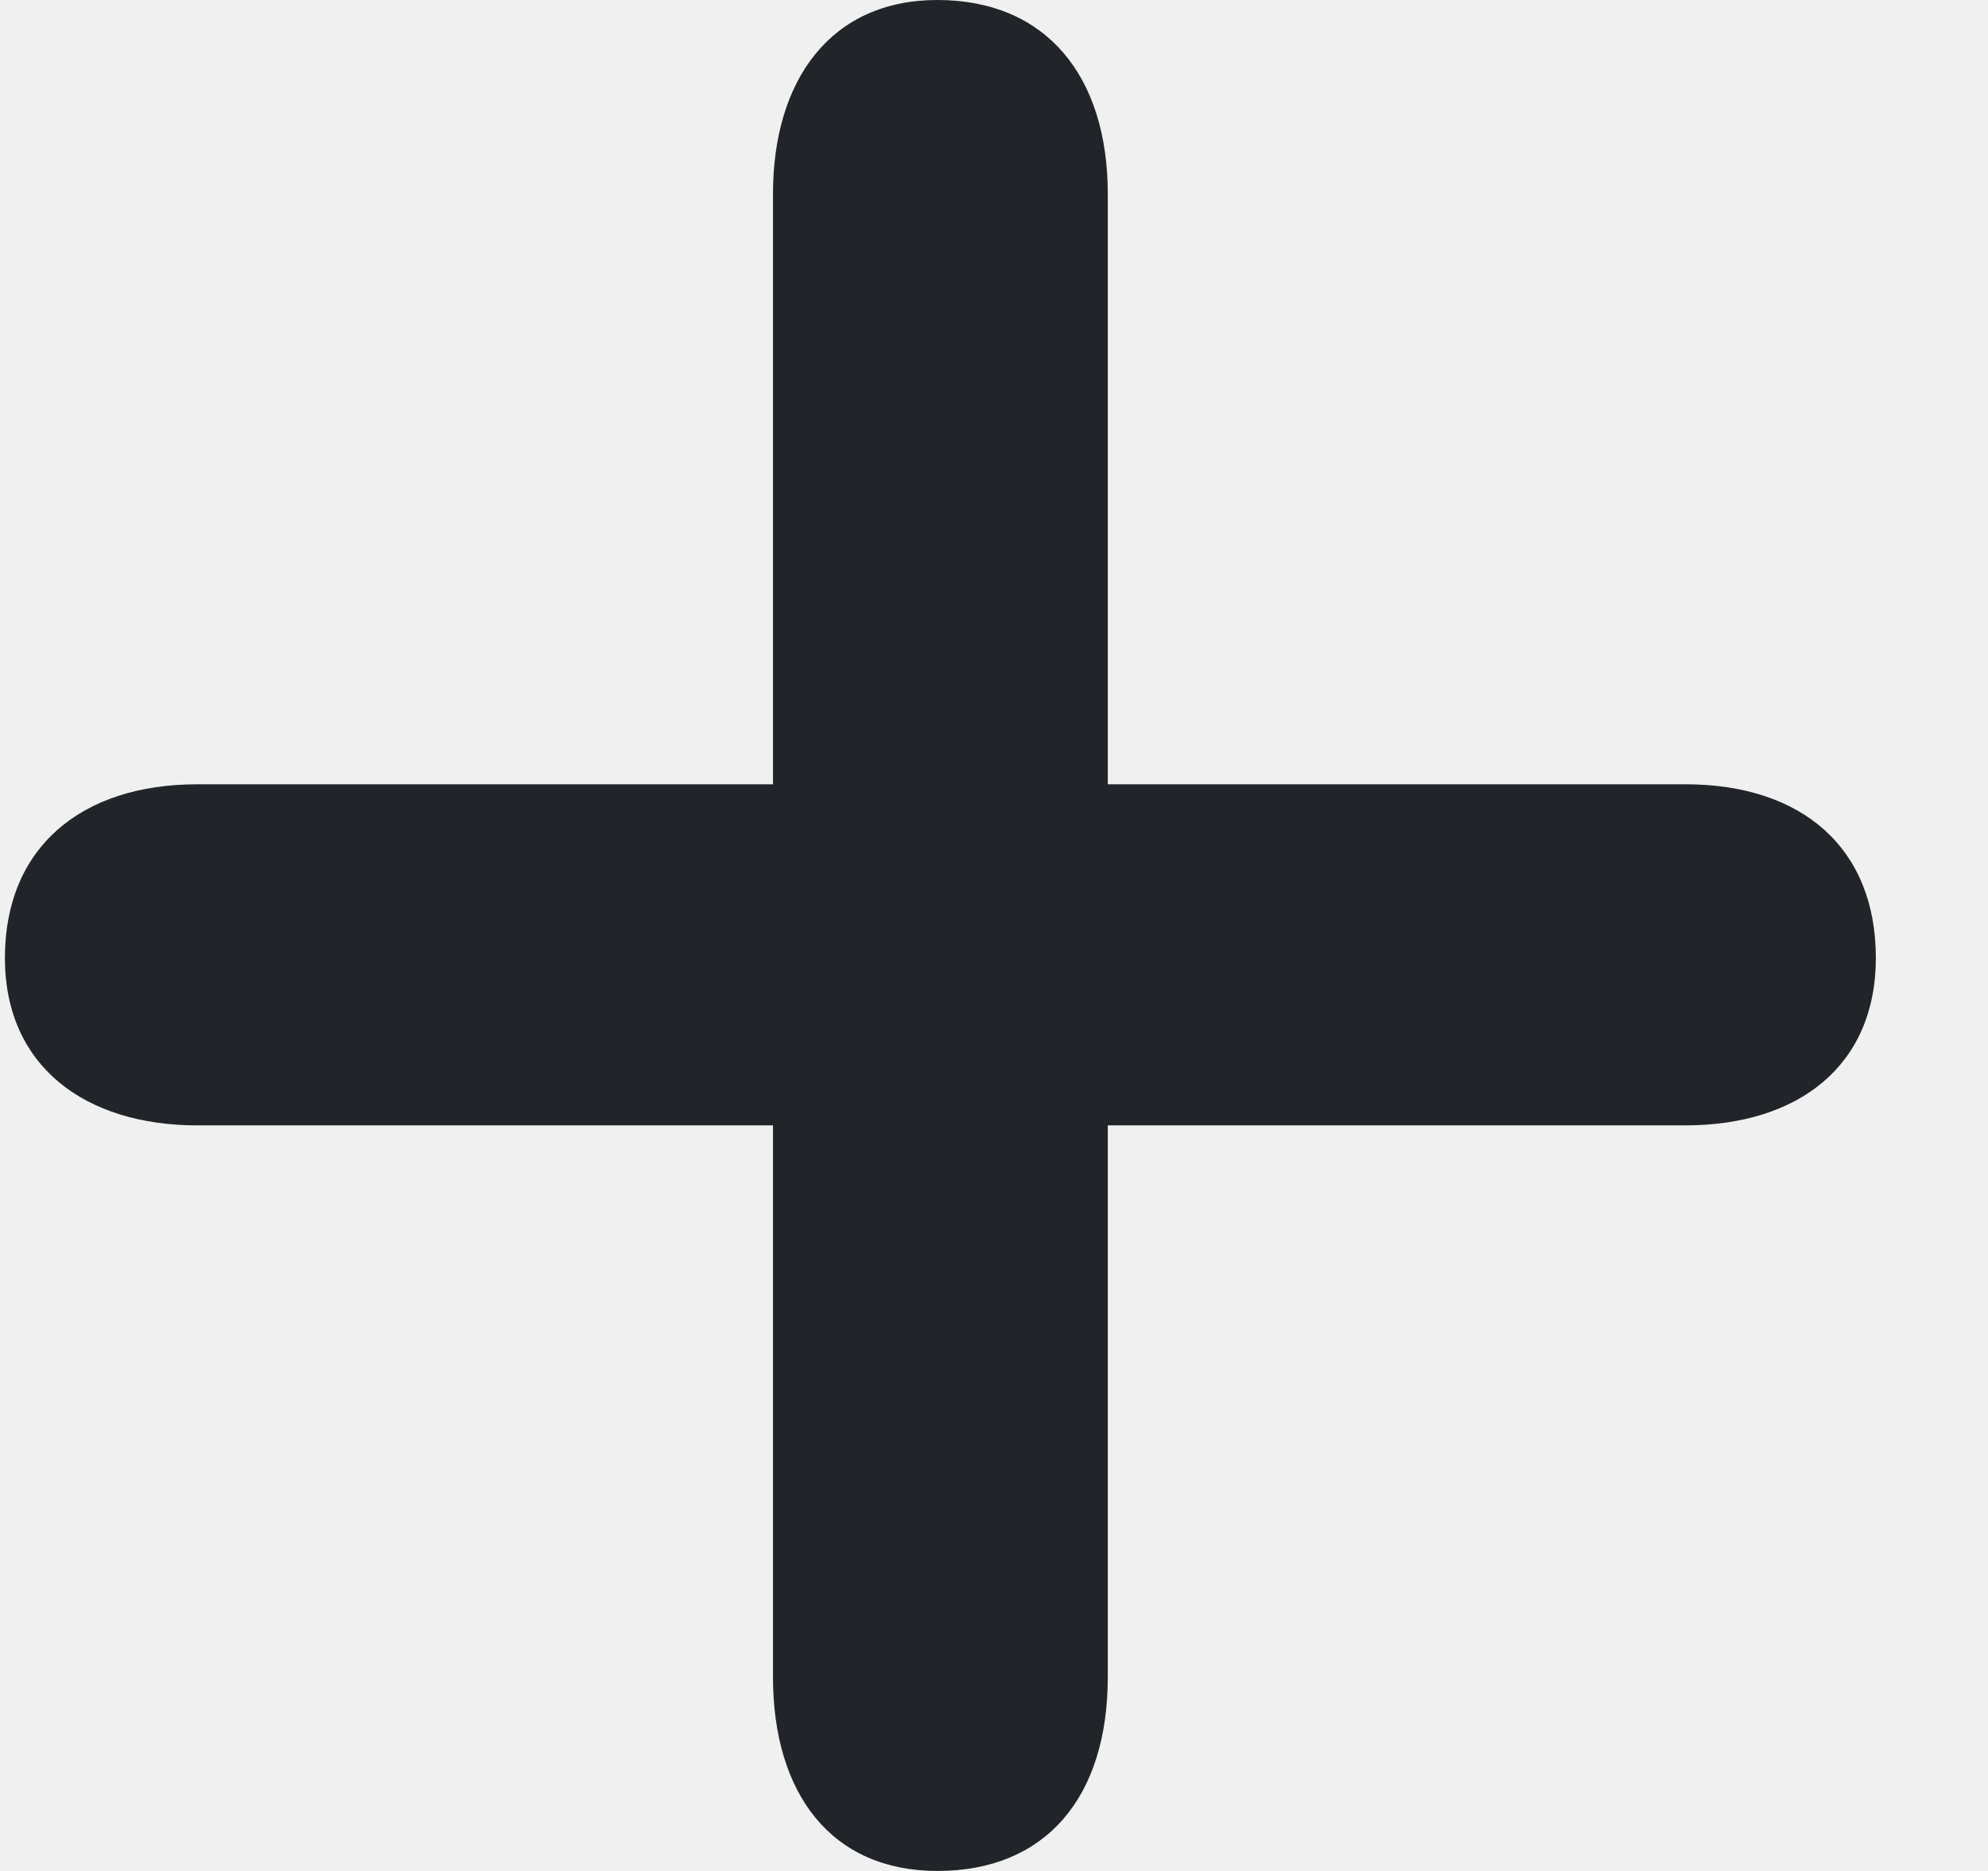
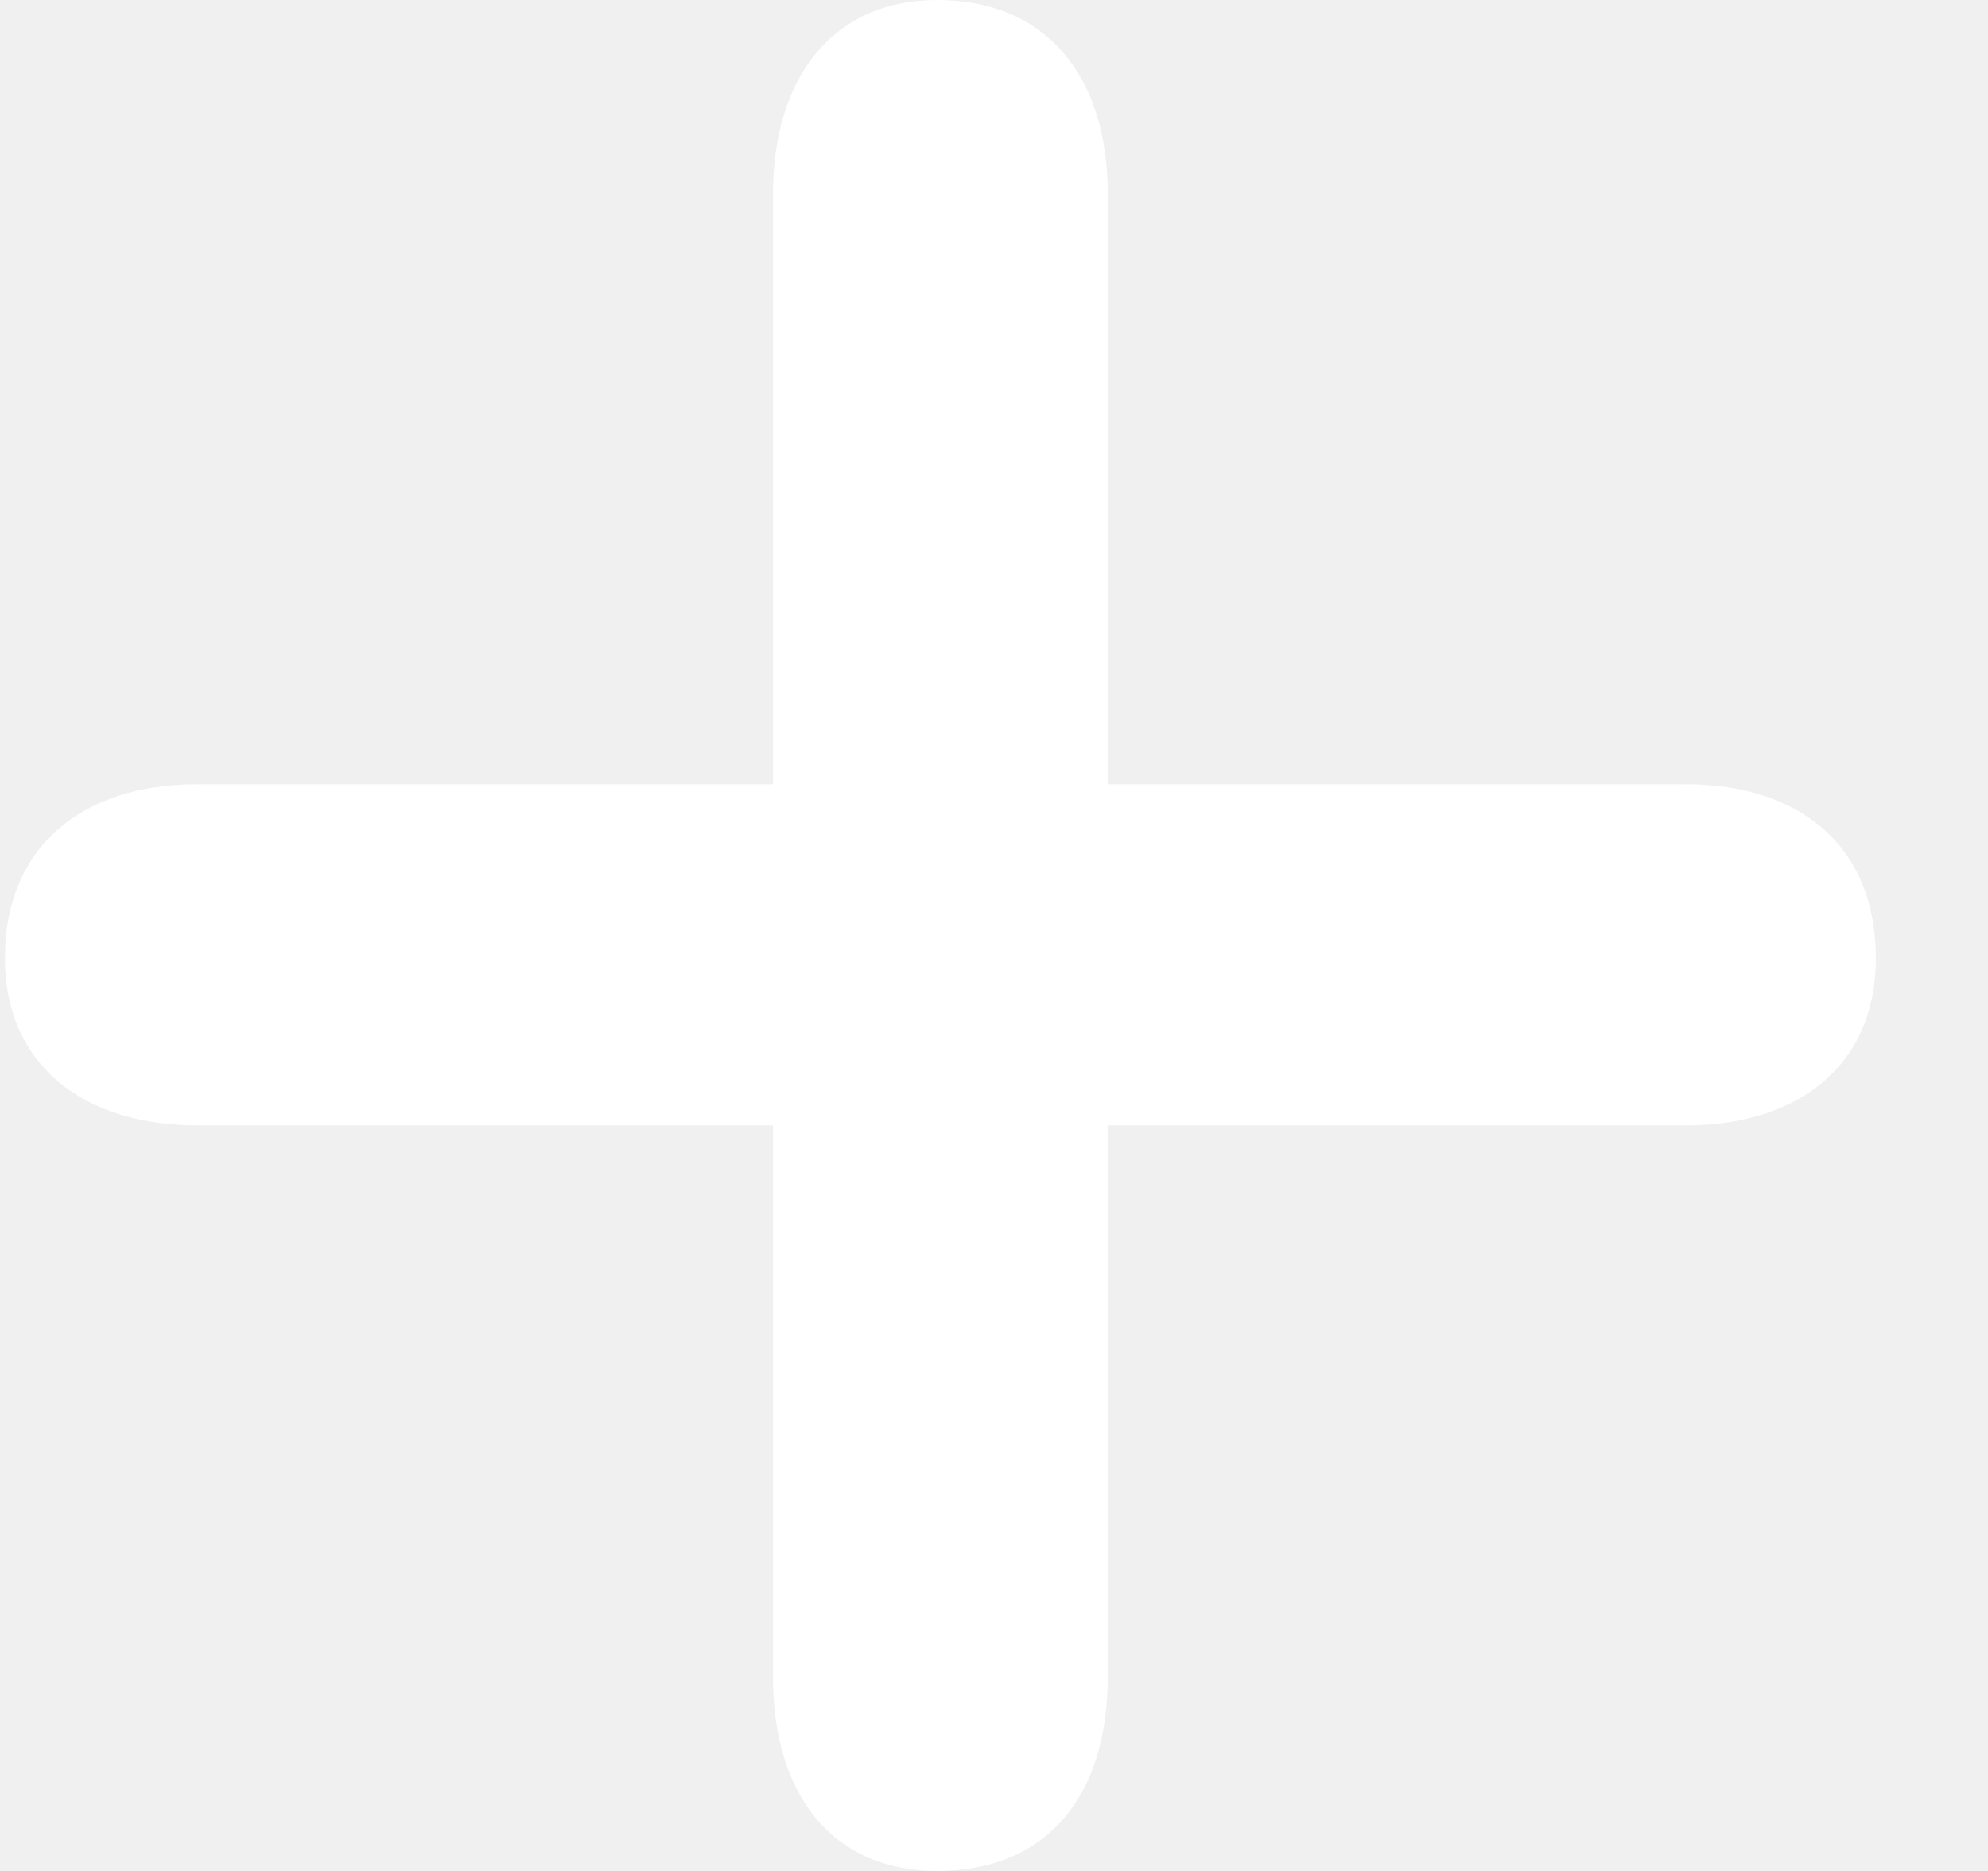
<svg xmlns="http://www.w3.org/2000/svg" width="17" height="16" viewBox="0 0 17 16" fill="none">
-   <path d="M8.016 16C8.942 16 9.473 15.371 9.473 14.341V9.624H14.412C15.373 9.624 16.041 9.118 16.041 8.192C16.041 7.249 15.407 6.707 14.412 6.707H9.473V1.659C9.473 0.646 8.942 0 8.016 0C7.107 0 6.61 0.681 6.61 1.659V6.707H1.688C0.693 6.707 0.042 7.249 0.042 8.192C0.042 9.118 0.727 9.624 1.688 9.624H6.61V14.341C6.61 15.336 7.107 16 8.016 16Z" fill="#212529" />
+   <path d="M8.016 16C8.942 16 9.473 15.371 9.473 14.341V9.624H14.412C15.373 9.624 16.041 9.118 16.041 8.192C16.041 7.249 15.407 6.707 14.412 6.707H9.473V1.659C9.473 0.646 8.942 0 8.016 0C7.107 0 6.61 0.681 6.61 1.659V6.707H1.688C0.693 6.707 0.042 7.249 0.042 8.192C0.042 9.118 0.727 9.624 1.688 9.624H6.61V14.341C6.61 15.336 7.107 16 8.016 16Z" fill="#ffffff" />
</svg>
